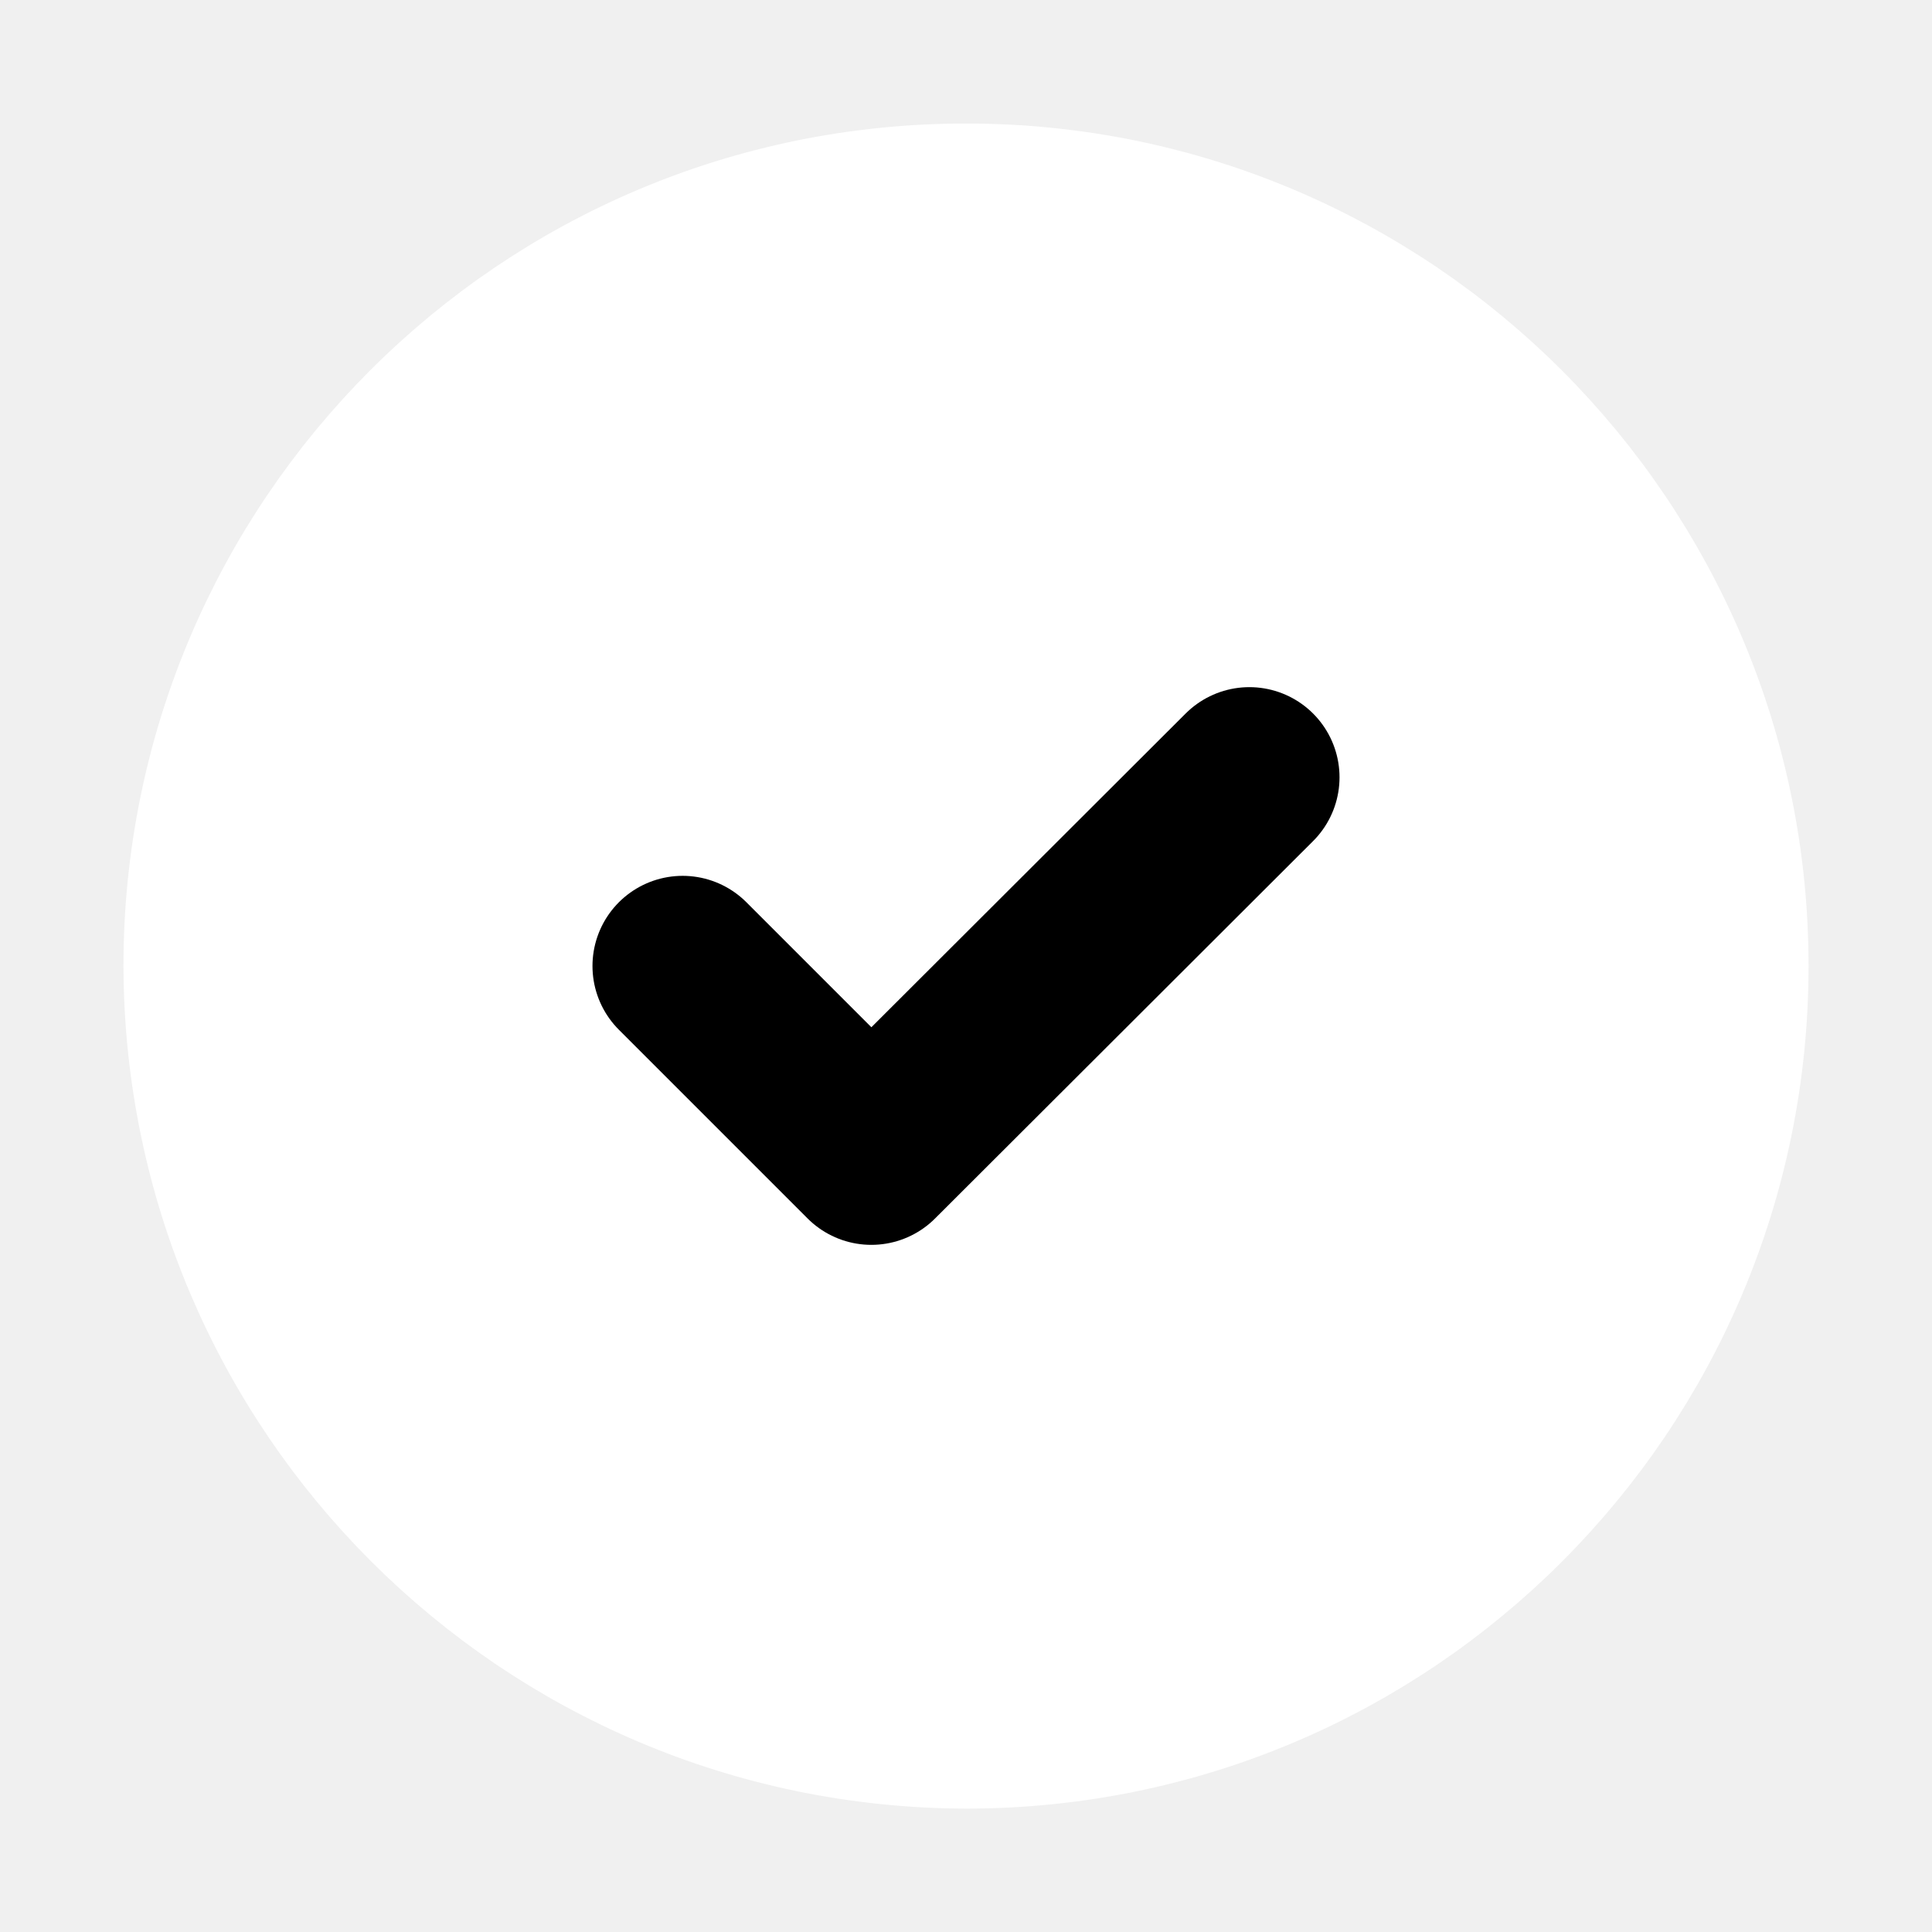
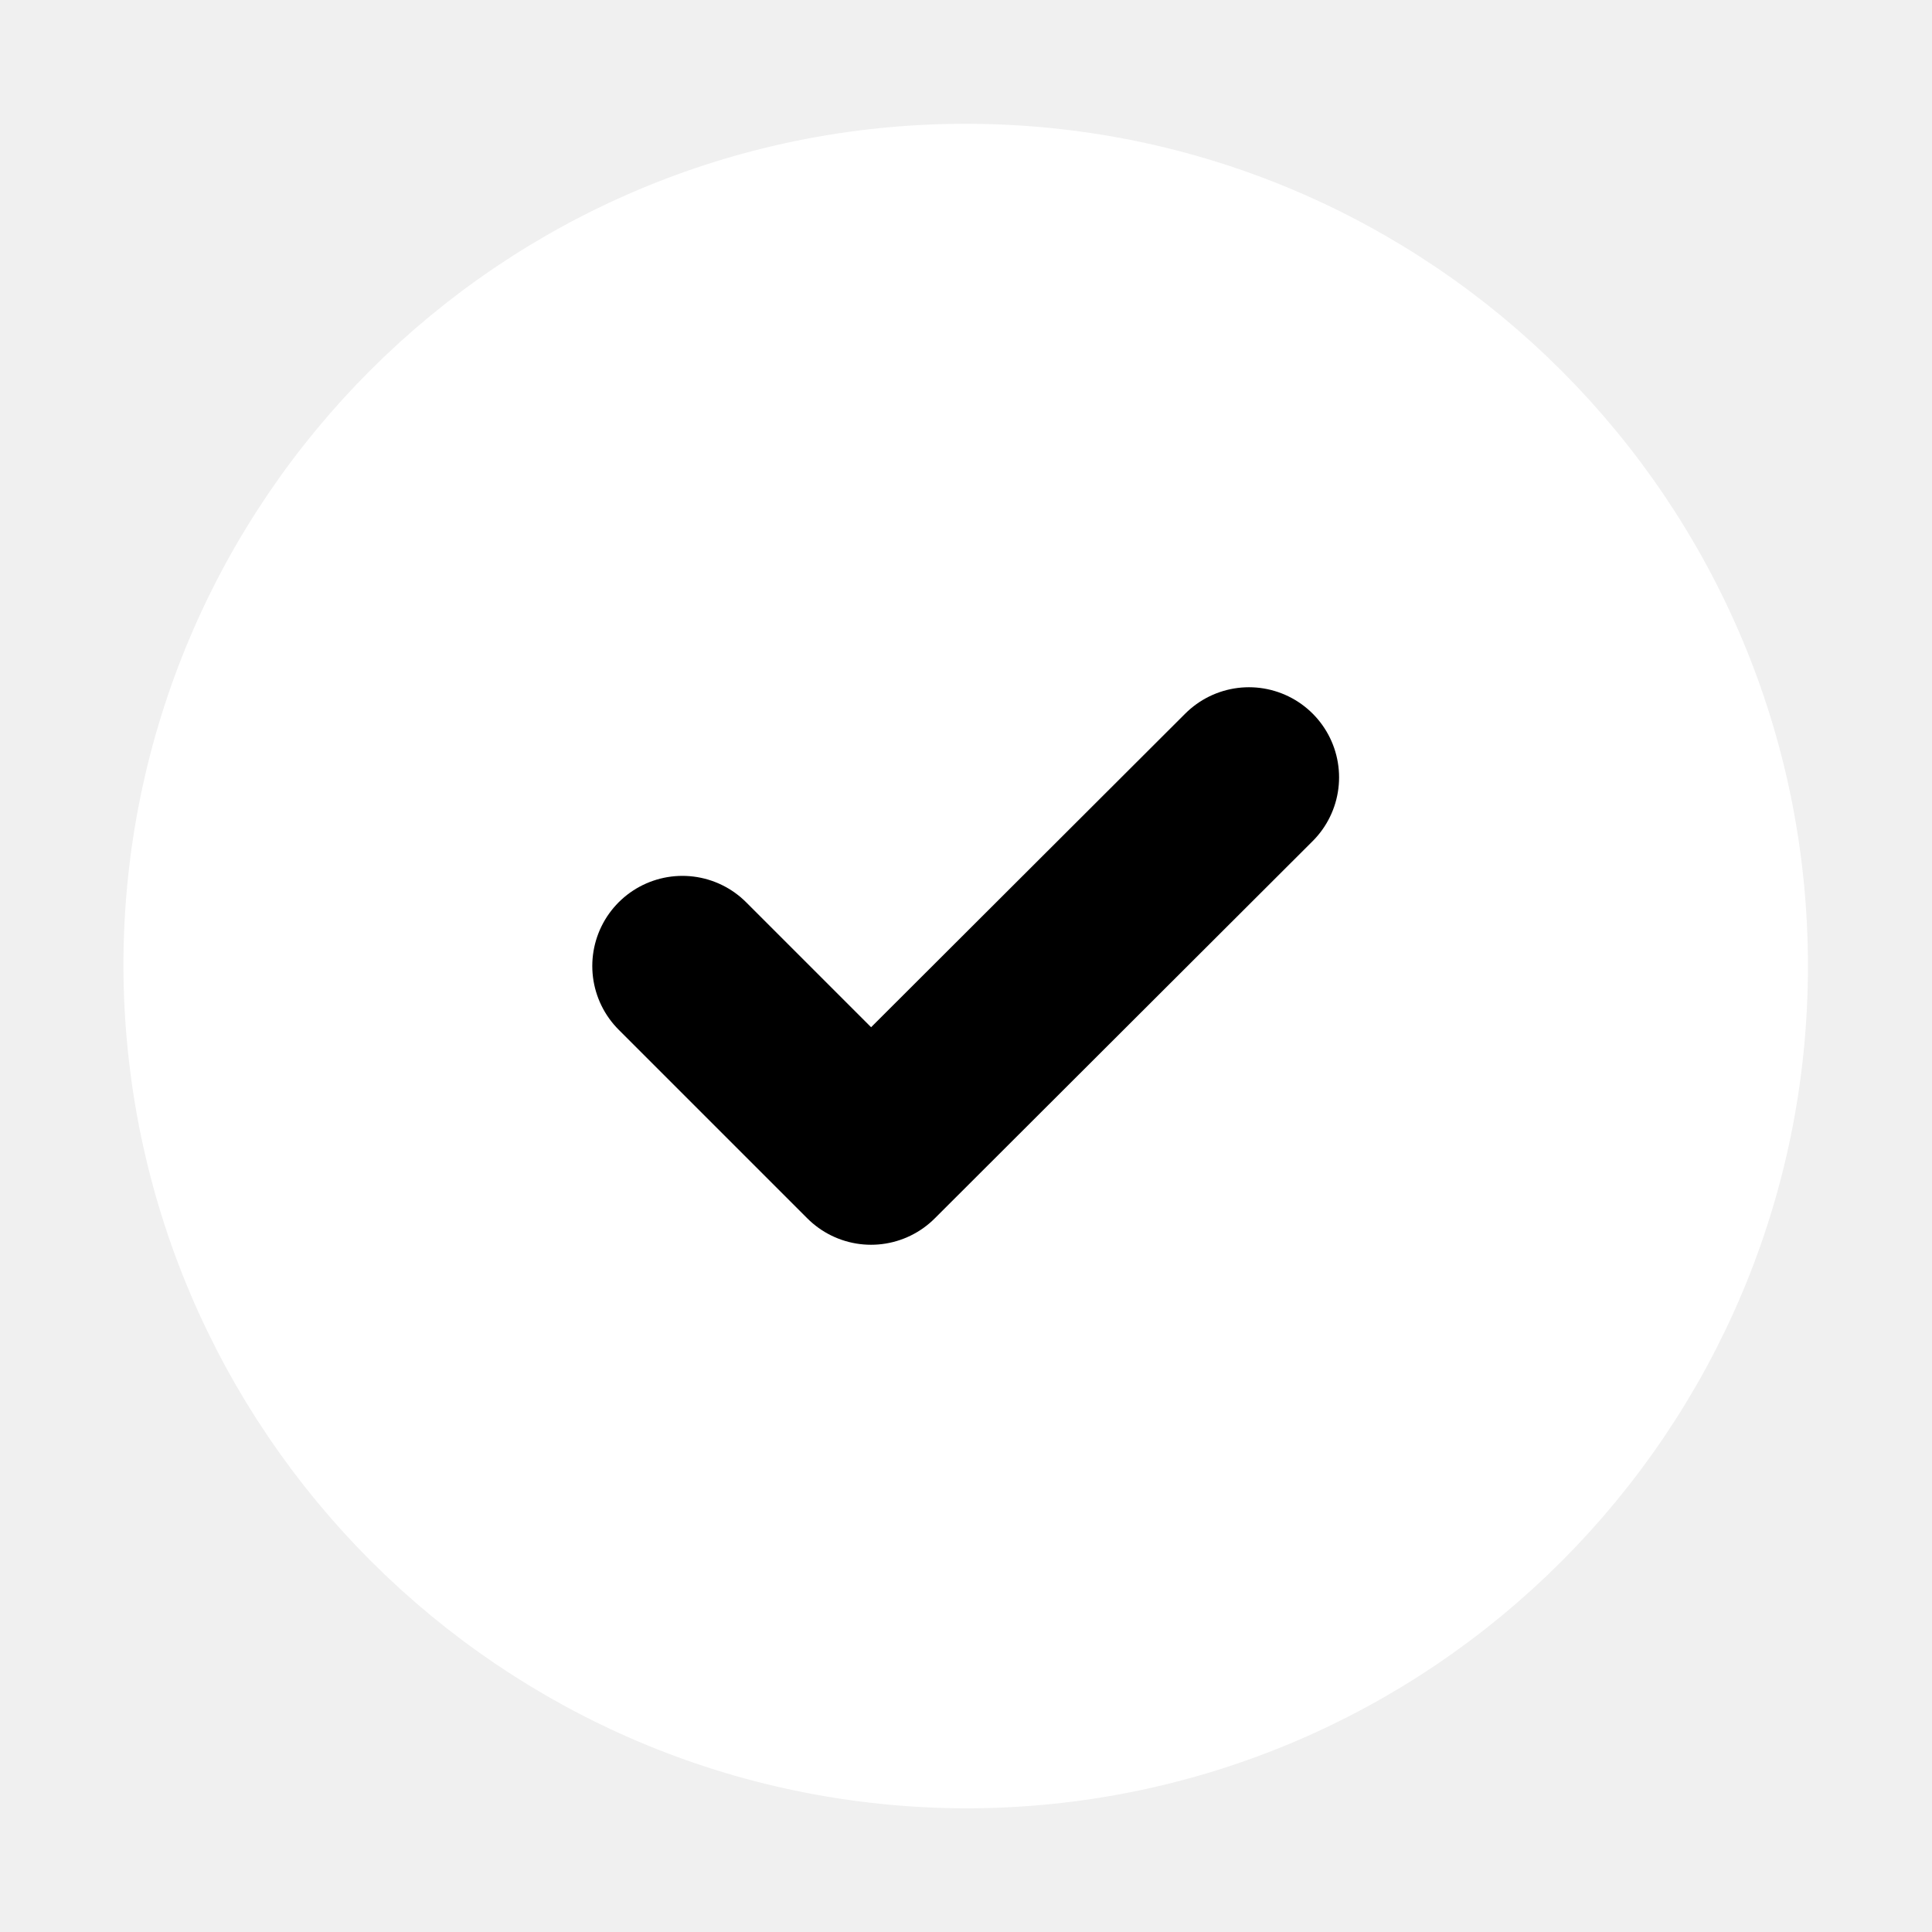
- <svg xmlns="http://www.w3.org/2000/svg" id="tick-circle" width="30" height="30" viewBox="0 0 30 30">
+ <svg xmlns="http://www.w3.org/2000/svg" id="tick-circle" width="30" height="30" viewBox="0 0 30.01 30">
  <path id="Vector" d="M12.333,24.667A12.333,12.333,0,1,0,0,12.333,12.37,12.37,0,0,0,12.333,24.667Z" transform="translate(2.667 2.667)" fill="#fff" stroke="#fff" stroke-linecap="round" stroke-linejoin="round" stroke-width="1.5" />
  <path id="Vector-2" d="M0,2.93,2.93,5.86,8.8,0" transform="translate(10.6 12.07)" fill="none" stroke="currentColor" stroke-linecap="round" stroke-linejoin="round" stroke-width="2.8" />
  <path id="Vector-3" d="M0,0H30V30H0Z" fill="none" opacity="0" />
</svg>
